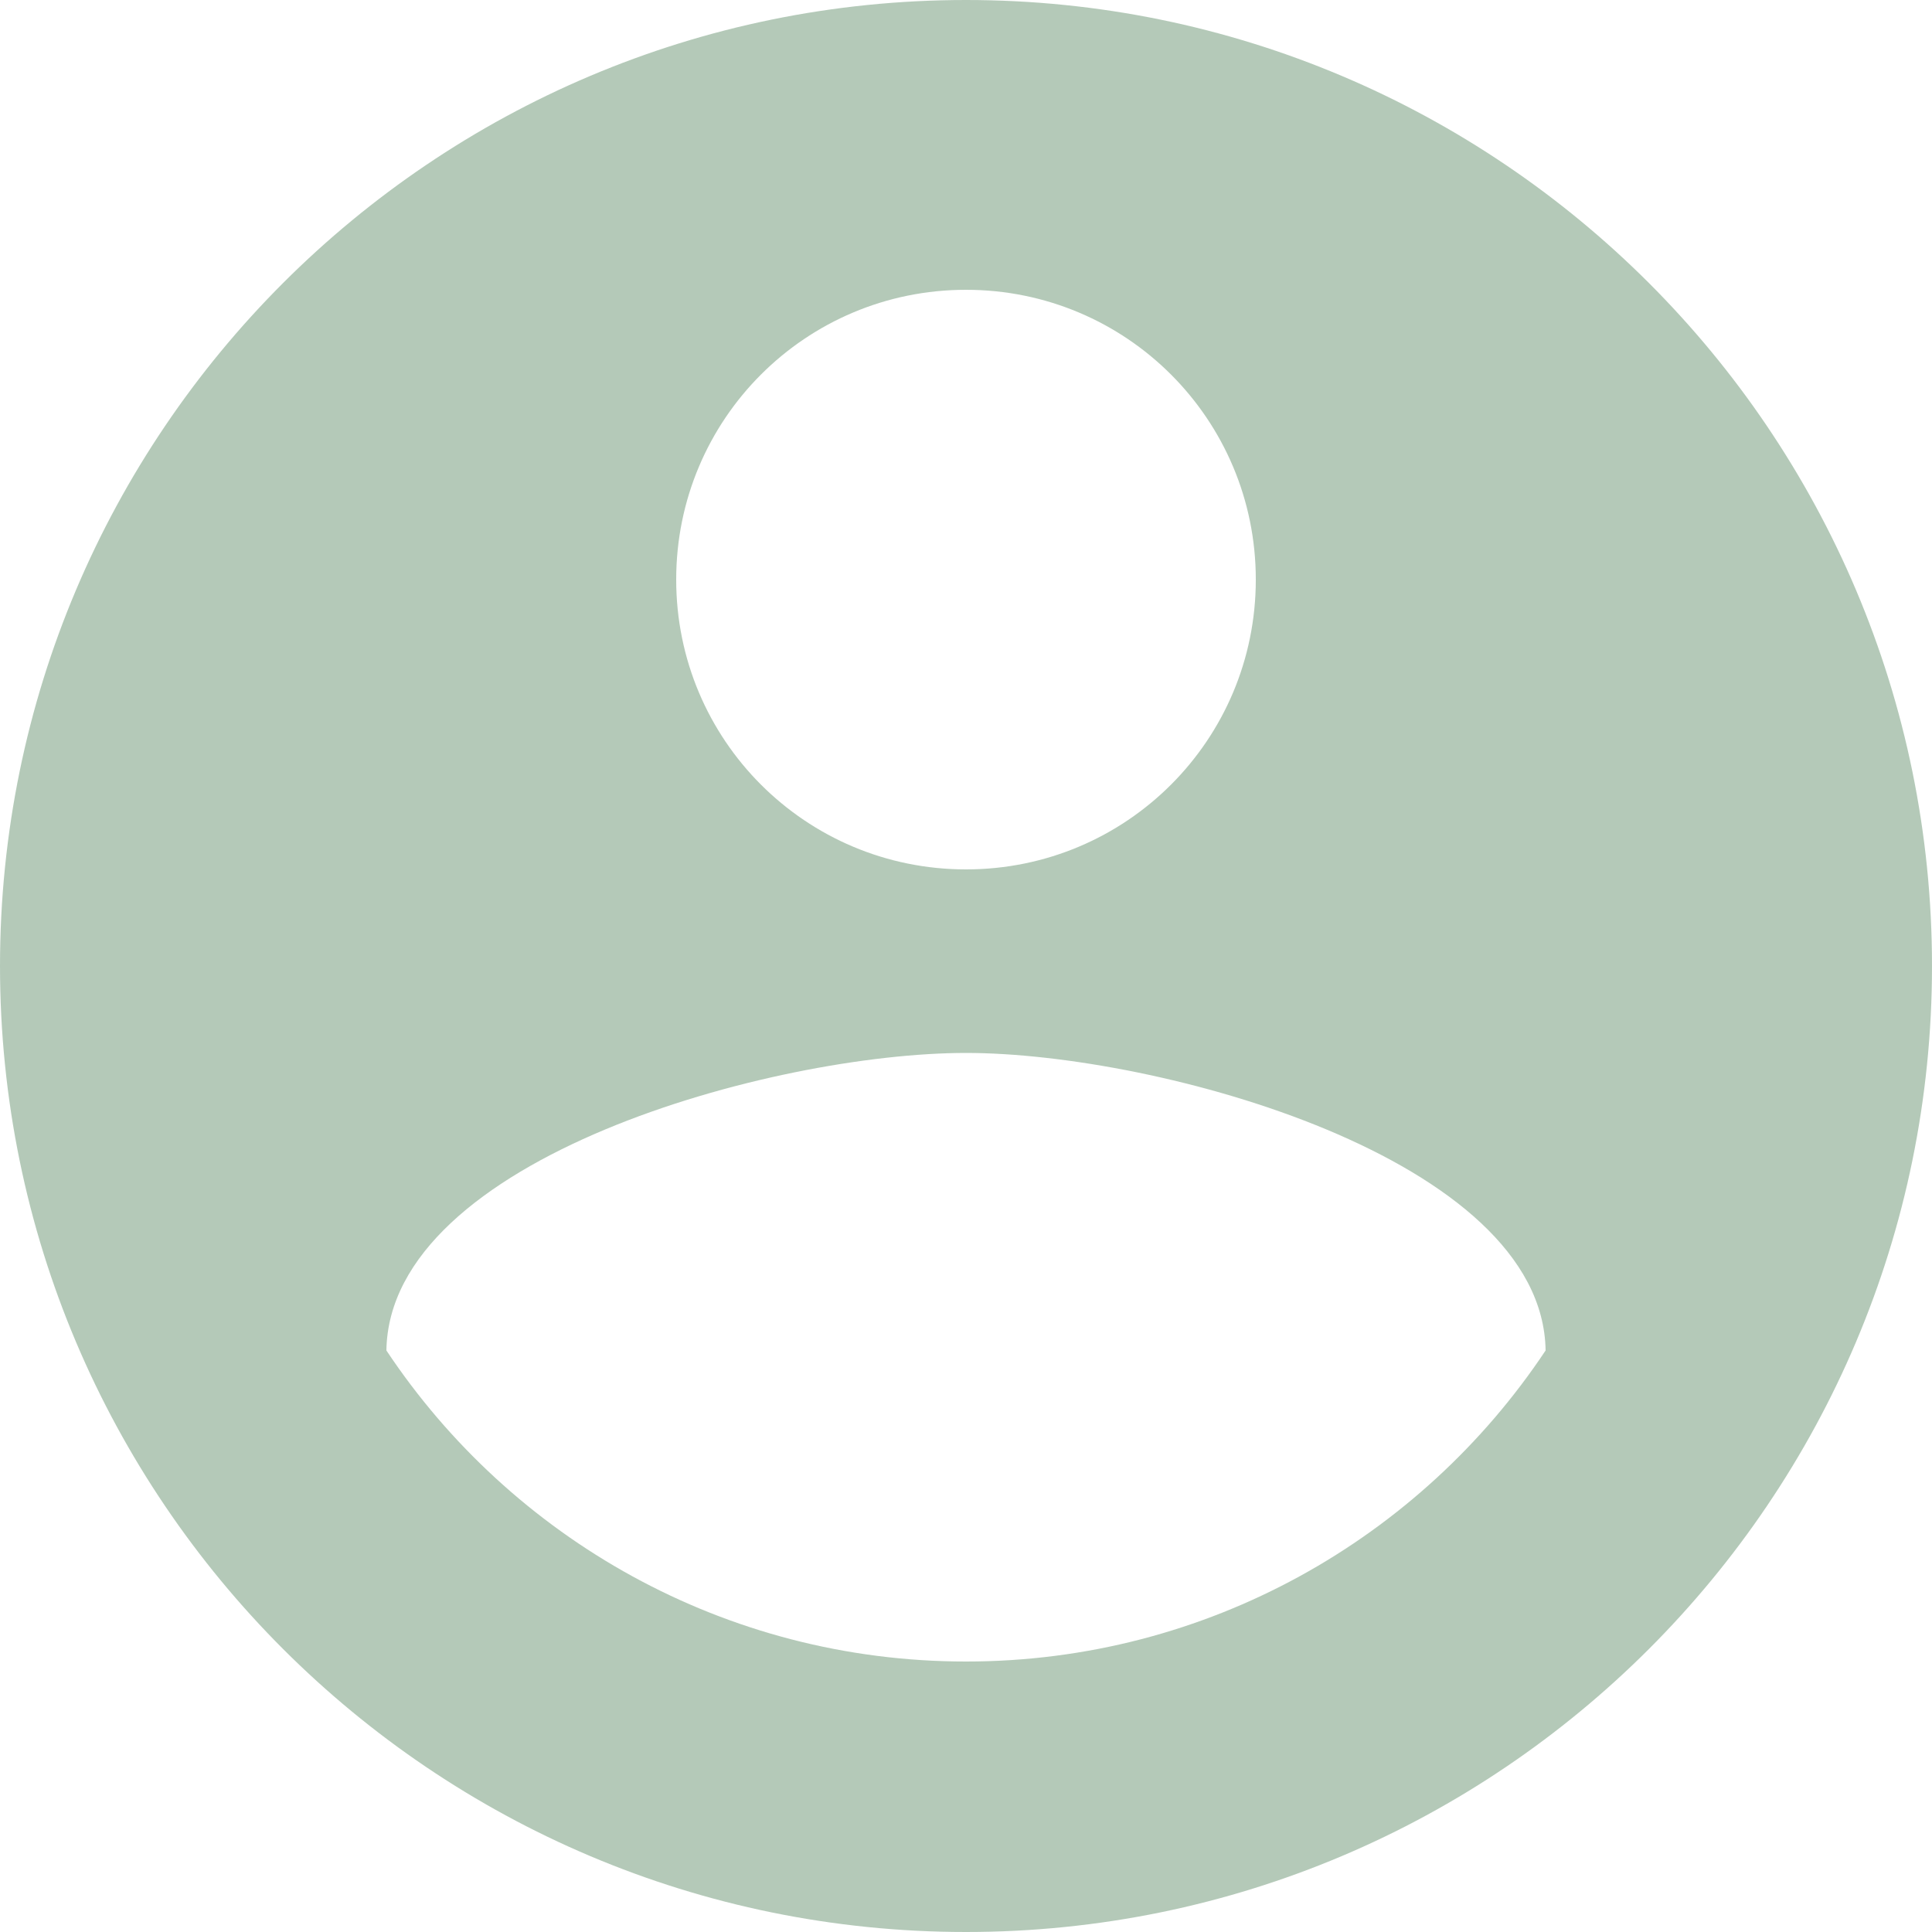
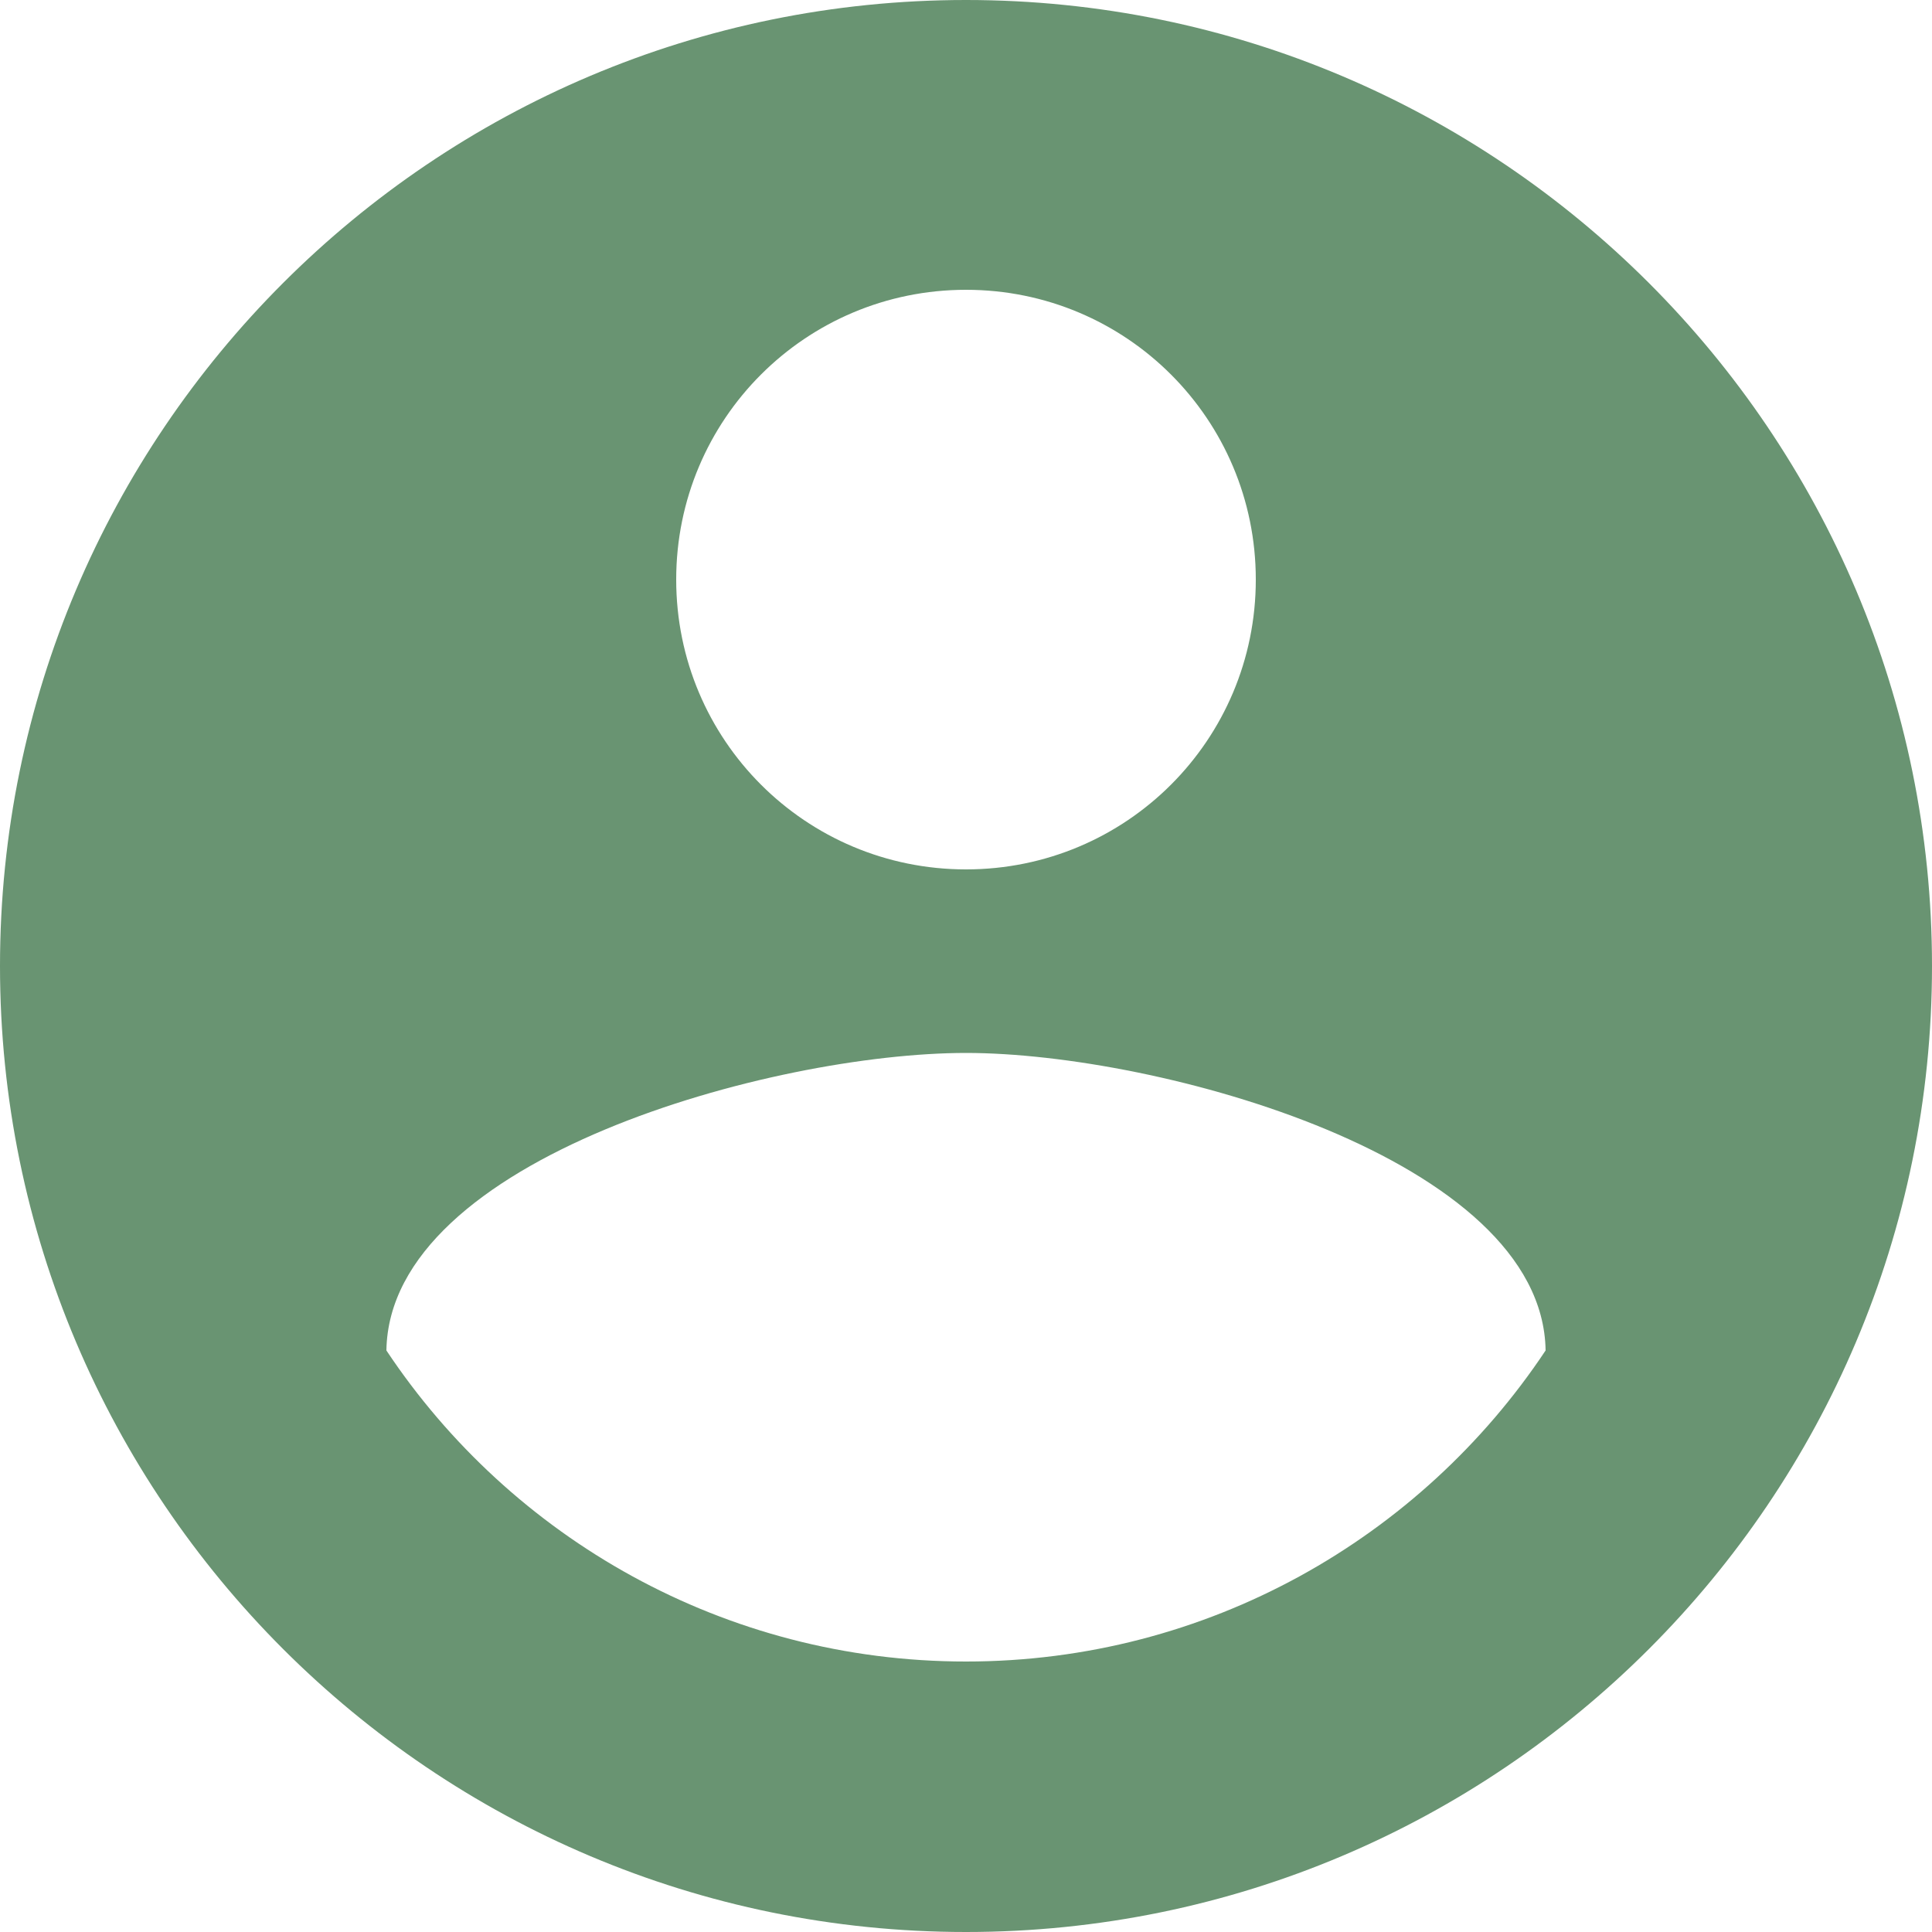
<svg xmlns="http://www.w3.org/2000/svg" width="20" height="20" viewBox="0 0 20 20" fill="none">
-   <path opacity="0.5" d="M10 0C4.48 0 0 4.48 0 10C0 15.52 4.48 20 10 20C15.52 20 20 15.52 20 10C20 4.48 15.52 0 10 0ZM10 3C11.66 3 13 4.34 13 6C13 7.66 11.66 9 10 9C8.34 9 7 7.66 7 6C7 4.34 8.34 3 10 3ZM10 17.2C7.5 17.2 5.29 15.92 4 13.98C4.03 11.99 8 10.9 10 10.9C11.99 10.9 15.97 11.99 16 13.98C14.71 15.92 12.5 17.2 10 17.2Z" fill="#699472" />
+   <path d="M10 0C4.48 0 0 4.48 0 10C0 15.52 4.48 20 10 20C15.52 20 20 15.52 20 10C20 4.48 15.52 0 10 0ZM10 3C11.66 3 13 4.34 13 6C13 7.66 11.66 9 10 9C8.34 9 7 7.66 7 6C7 4.34 8.34 3 10 3ZM10 17.2C7.5 17.2 5.29 15.92 4 13.98C4.03 11.99 8 10.9 10 10.9C11.99 10.9 15.97 11.99 16 13.98C14.71 15.92 12.5 17.2 10 17.2Z" fill="#699472" />
</svg>
